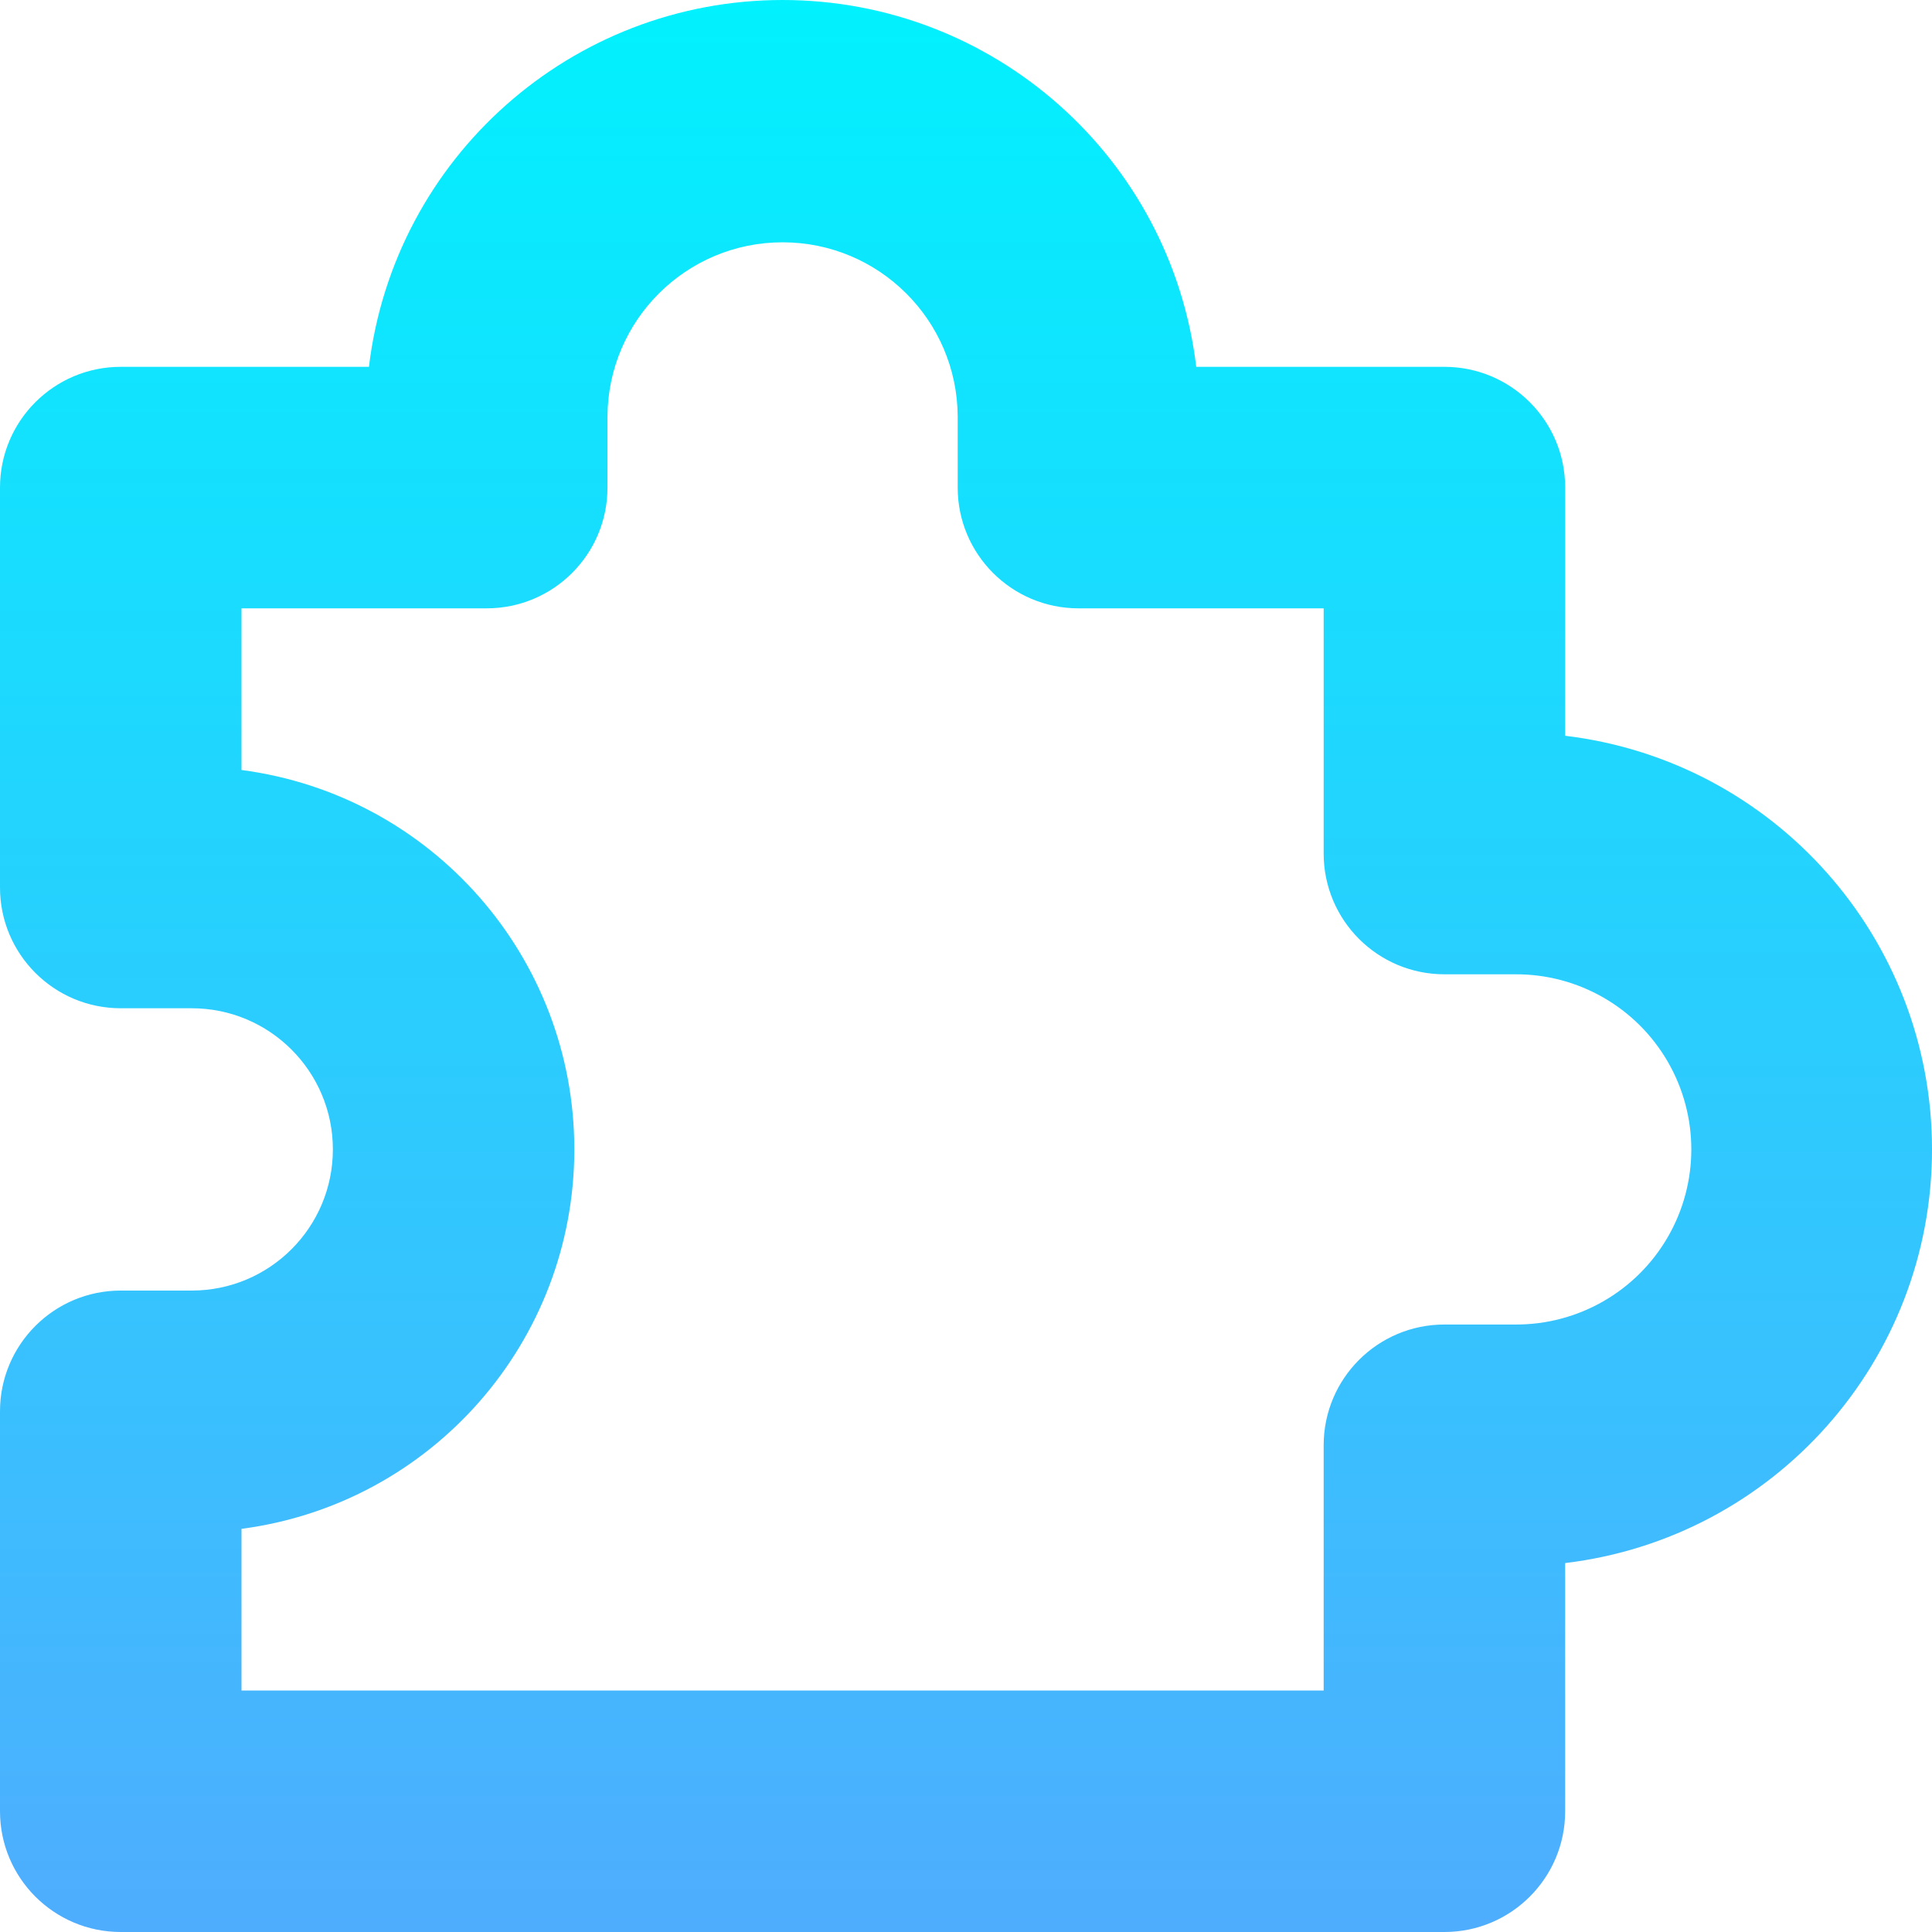
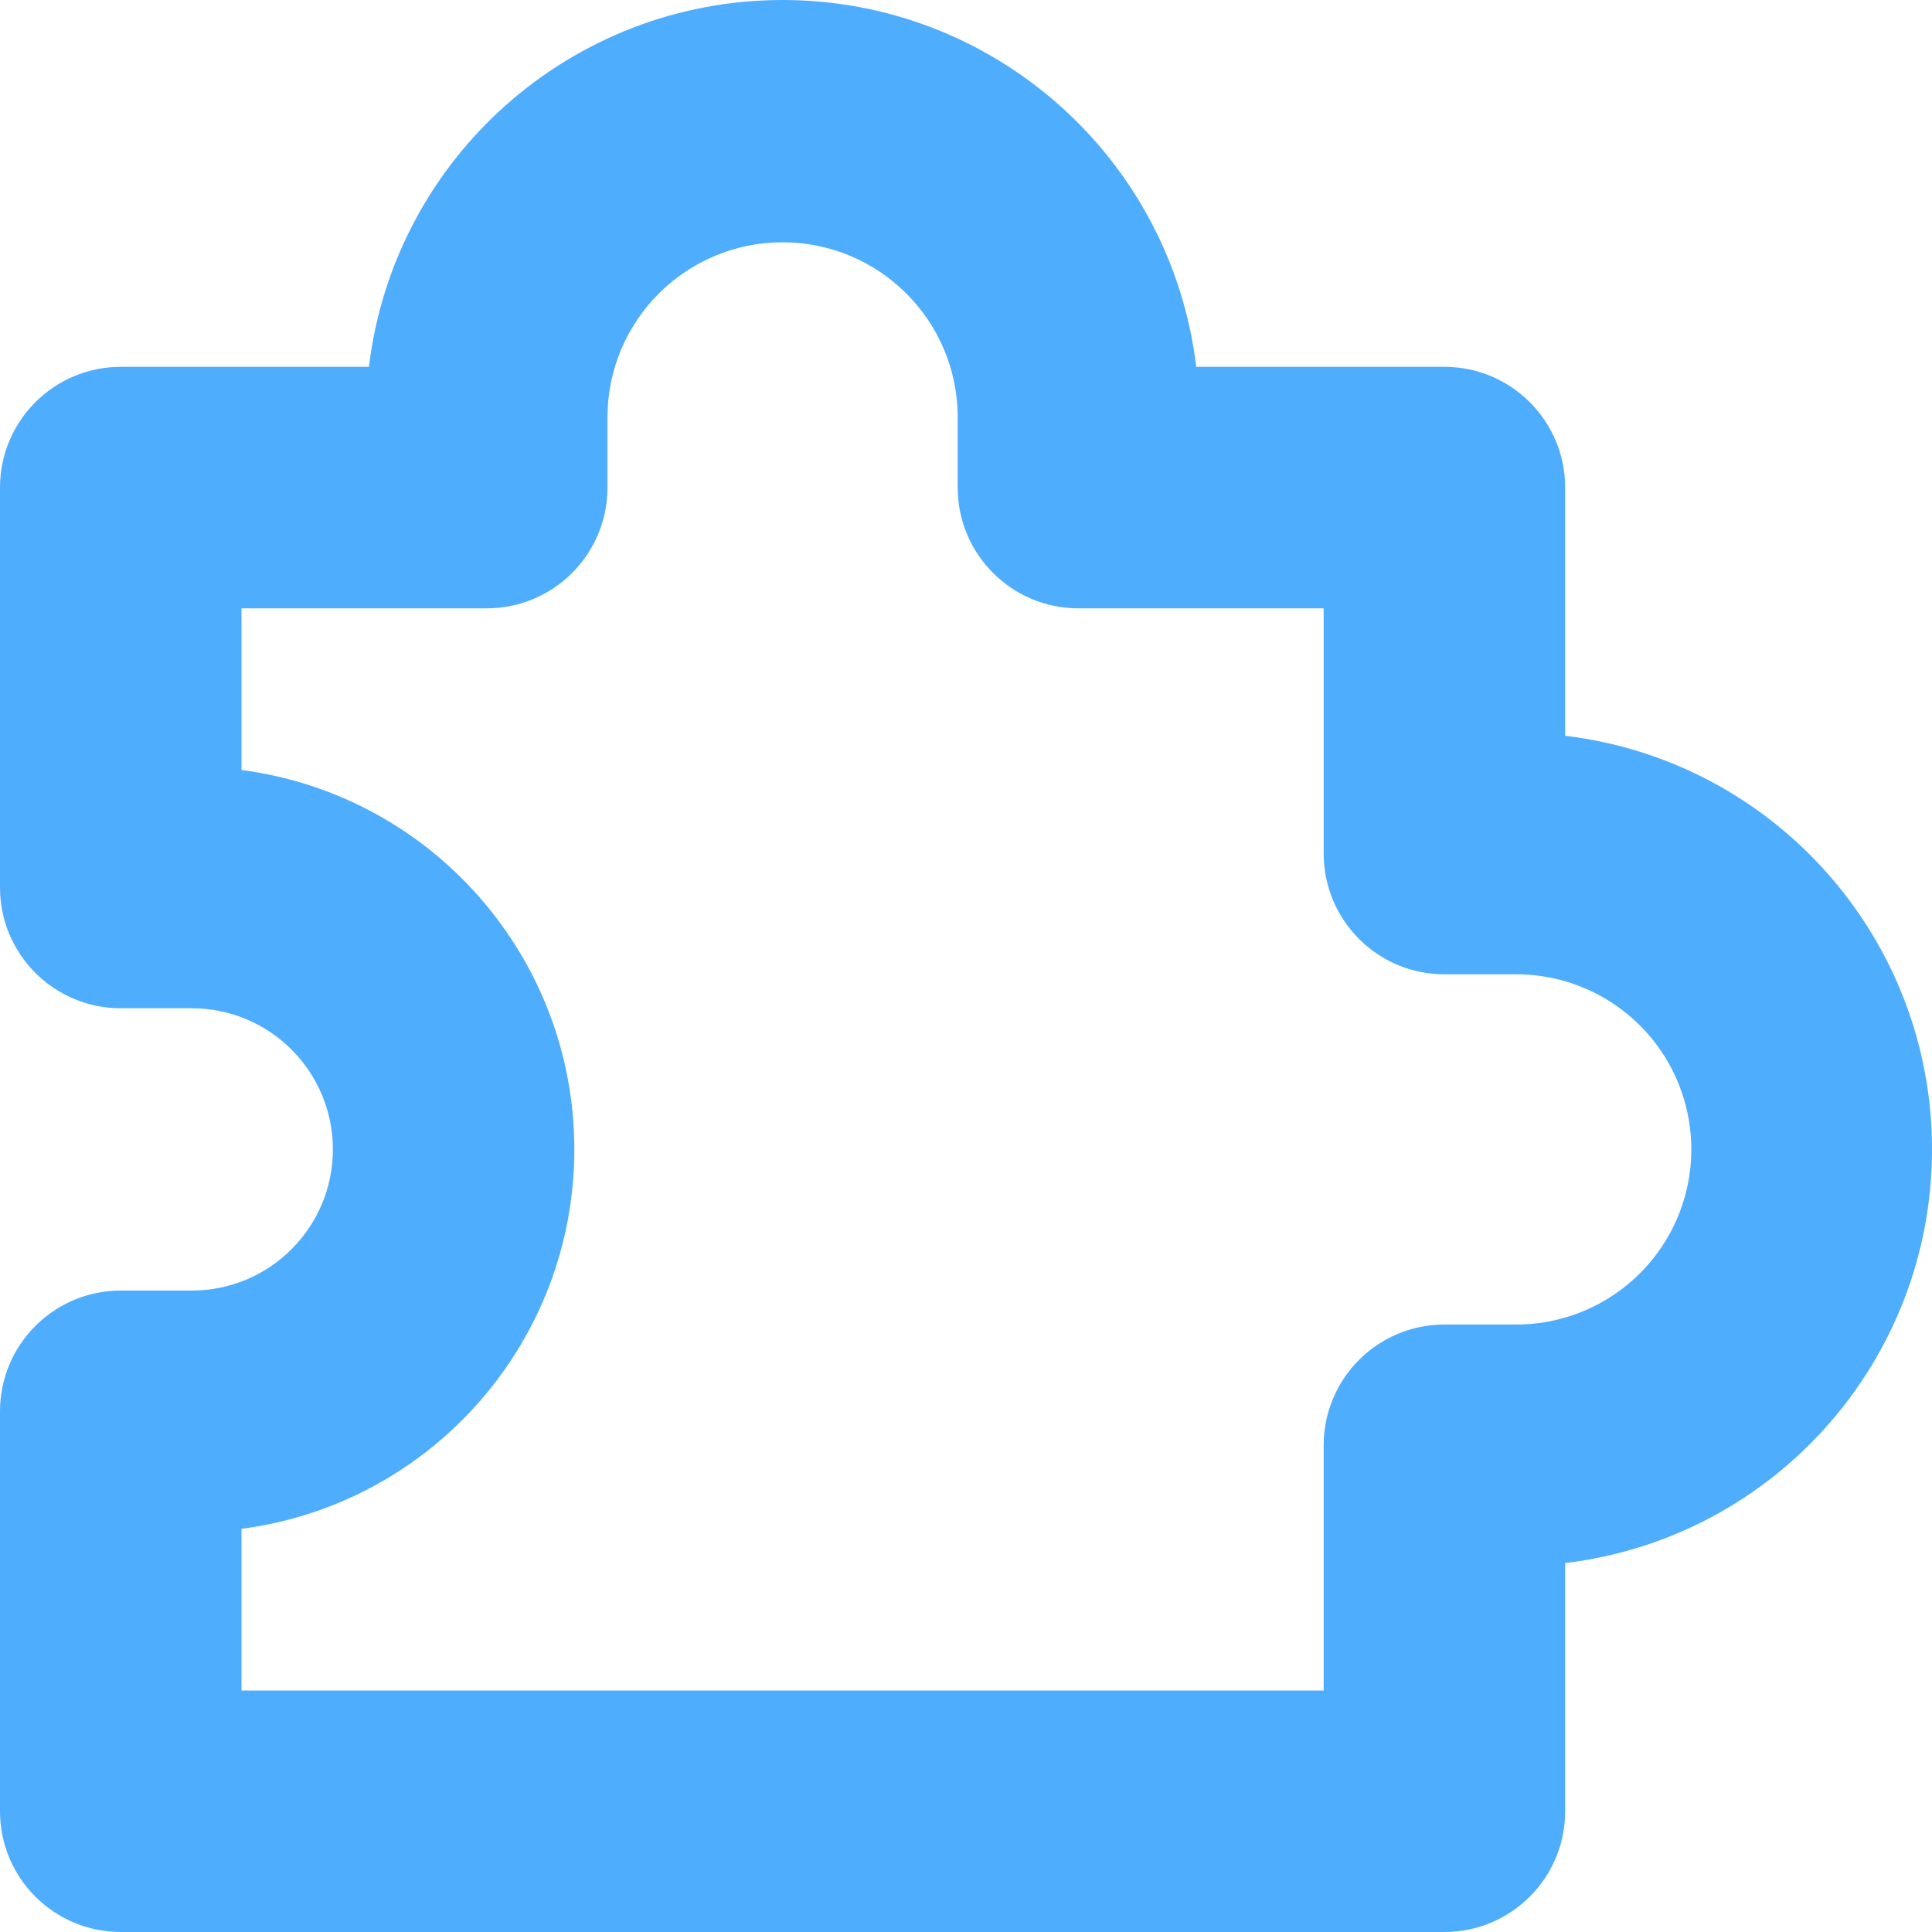
<svg xmlns="http://www.w3.org/2000/svg" id="Layer_1" height="512" viewBox="0 0 512 512" width="512" data-name="Layer 1">
  <linearGradient id="linear-gradient" gradientUnits="userSpaceOnUse" x1="256" x2="256" y2="512">
-     <stop offset="0" stop-color="#01f1fe" />
    <stop offset="1" stop-color="#4fadfe" />
  </linearGradient>
  <path d="m414.786 194.984v-65.77a32 32 0 0 0 -32-32h-65.771a110.414 110.414 0 0 0 -219.244 0h-65.771a32 32 0 0 0 -32 32v105.986a32 32 0 0 0 32 32h18.809a37.406 37.406 0 0 1 0 74.812h-18.809a32 32 0 0 0 -32 32v105.988a32 32 0 0 0 32 32h350.786a32 32 0 0 0 32-32v-65.771a110.414 110.414 0 0 0 0-219.245zm-13.192 156.028h-18.808a32 32 0 0 0 -32 32v64.988h-286.786v-42.842a101.414 101.414 0 0 0 0-201.1v-42.844h64.988a32 32 0 0 0 32-32v-18.809a46.406 46.406 0 0 1 92.811 0v18.809a32 32 0 0 0 32 32h64.987v64.986a32 32 0 0 0 32 32h18.808a46.406 46.406 0 1 1 0 92.811z" fill="url(#linear-gradient)" />
</svg>
